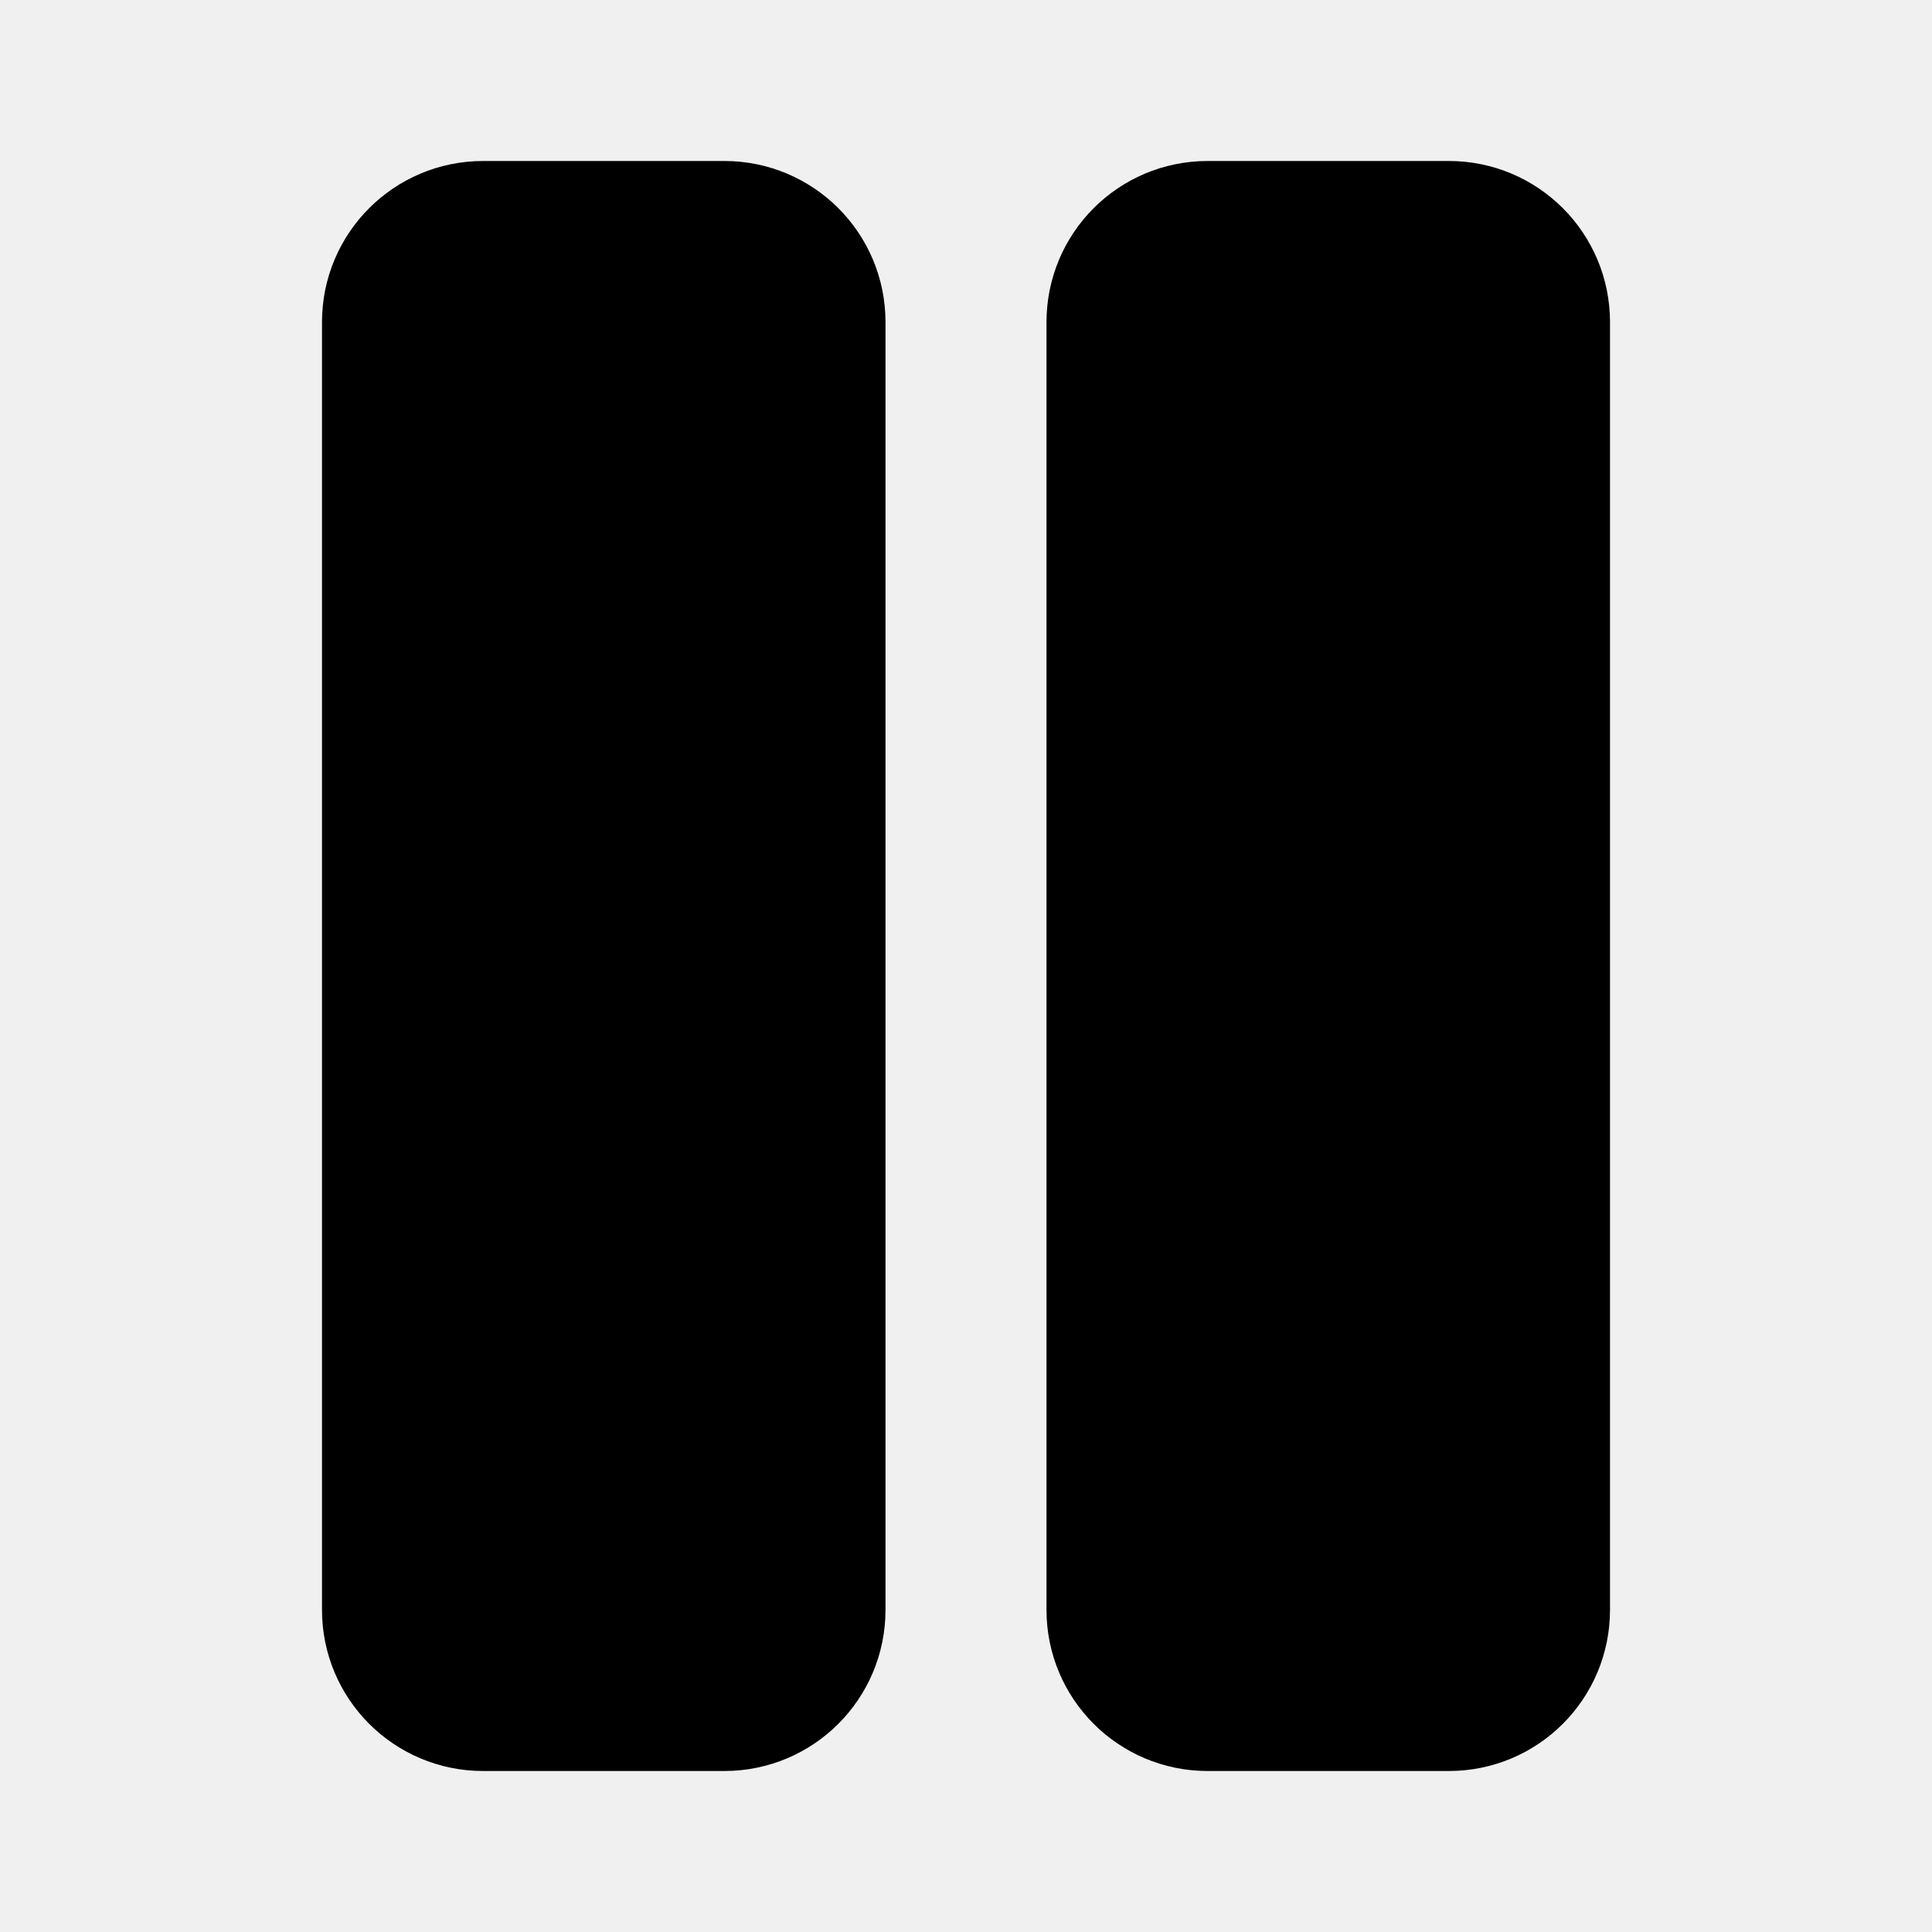
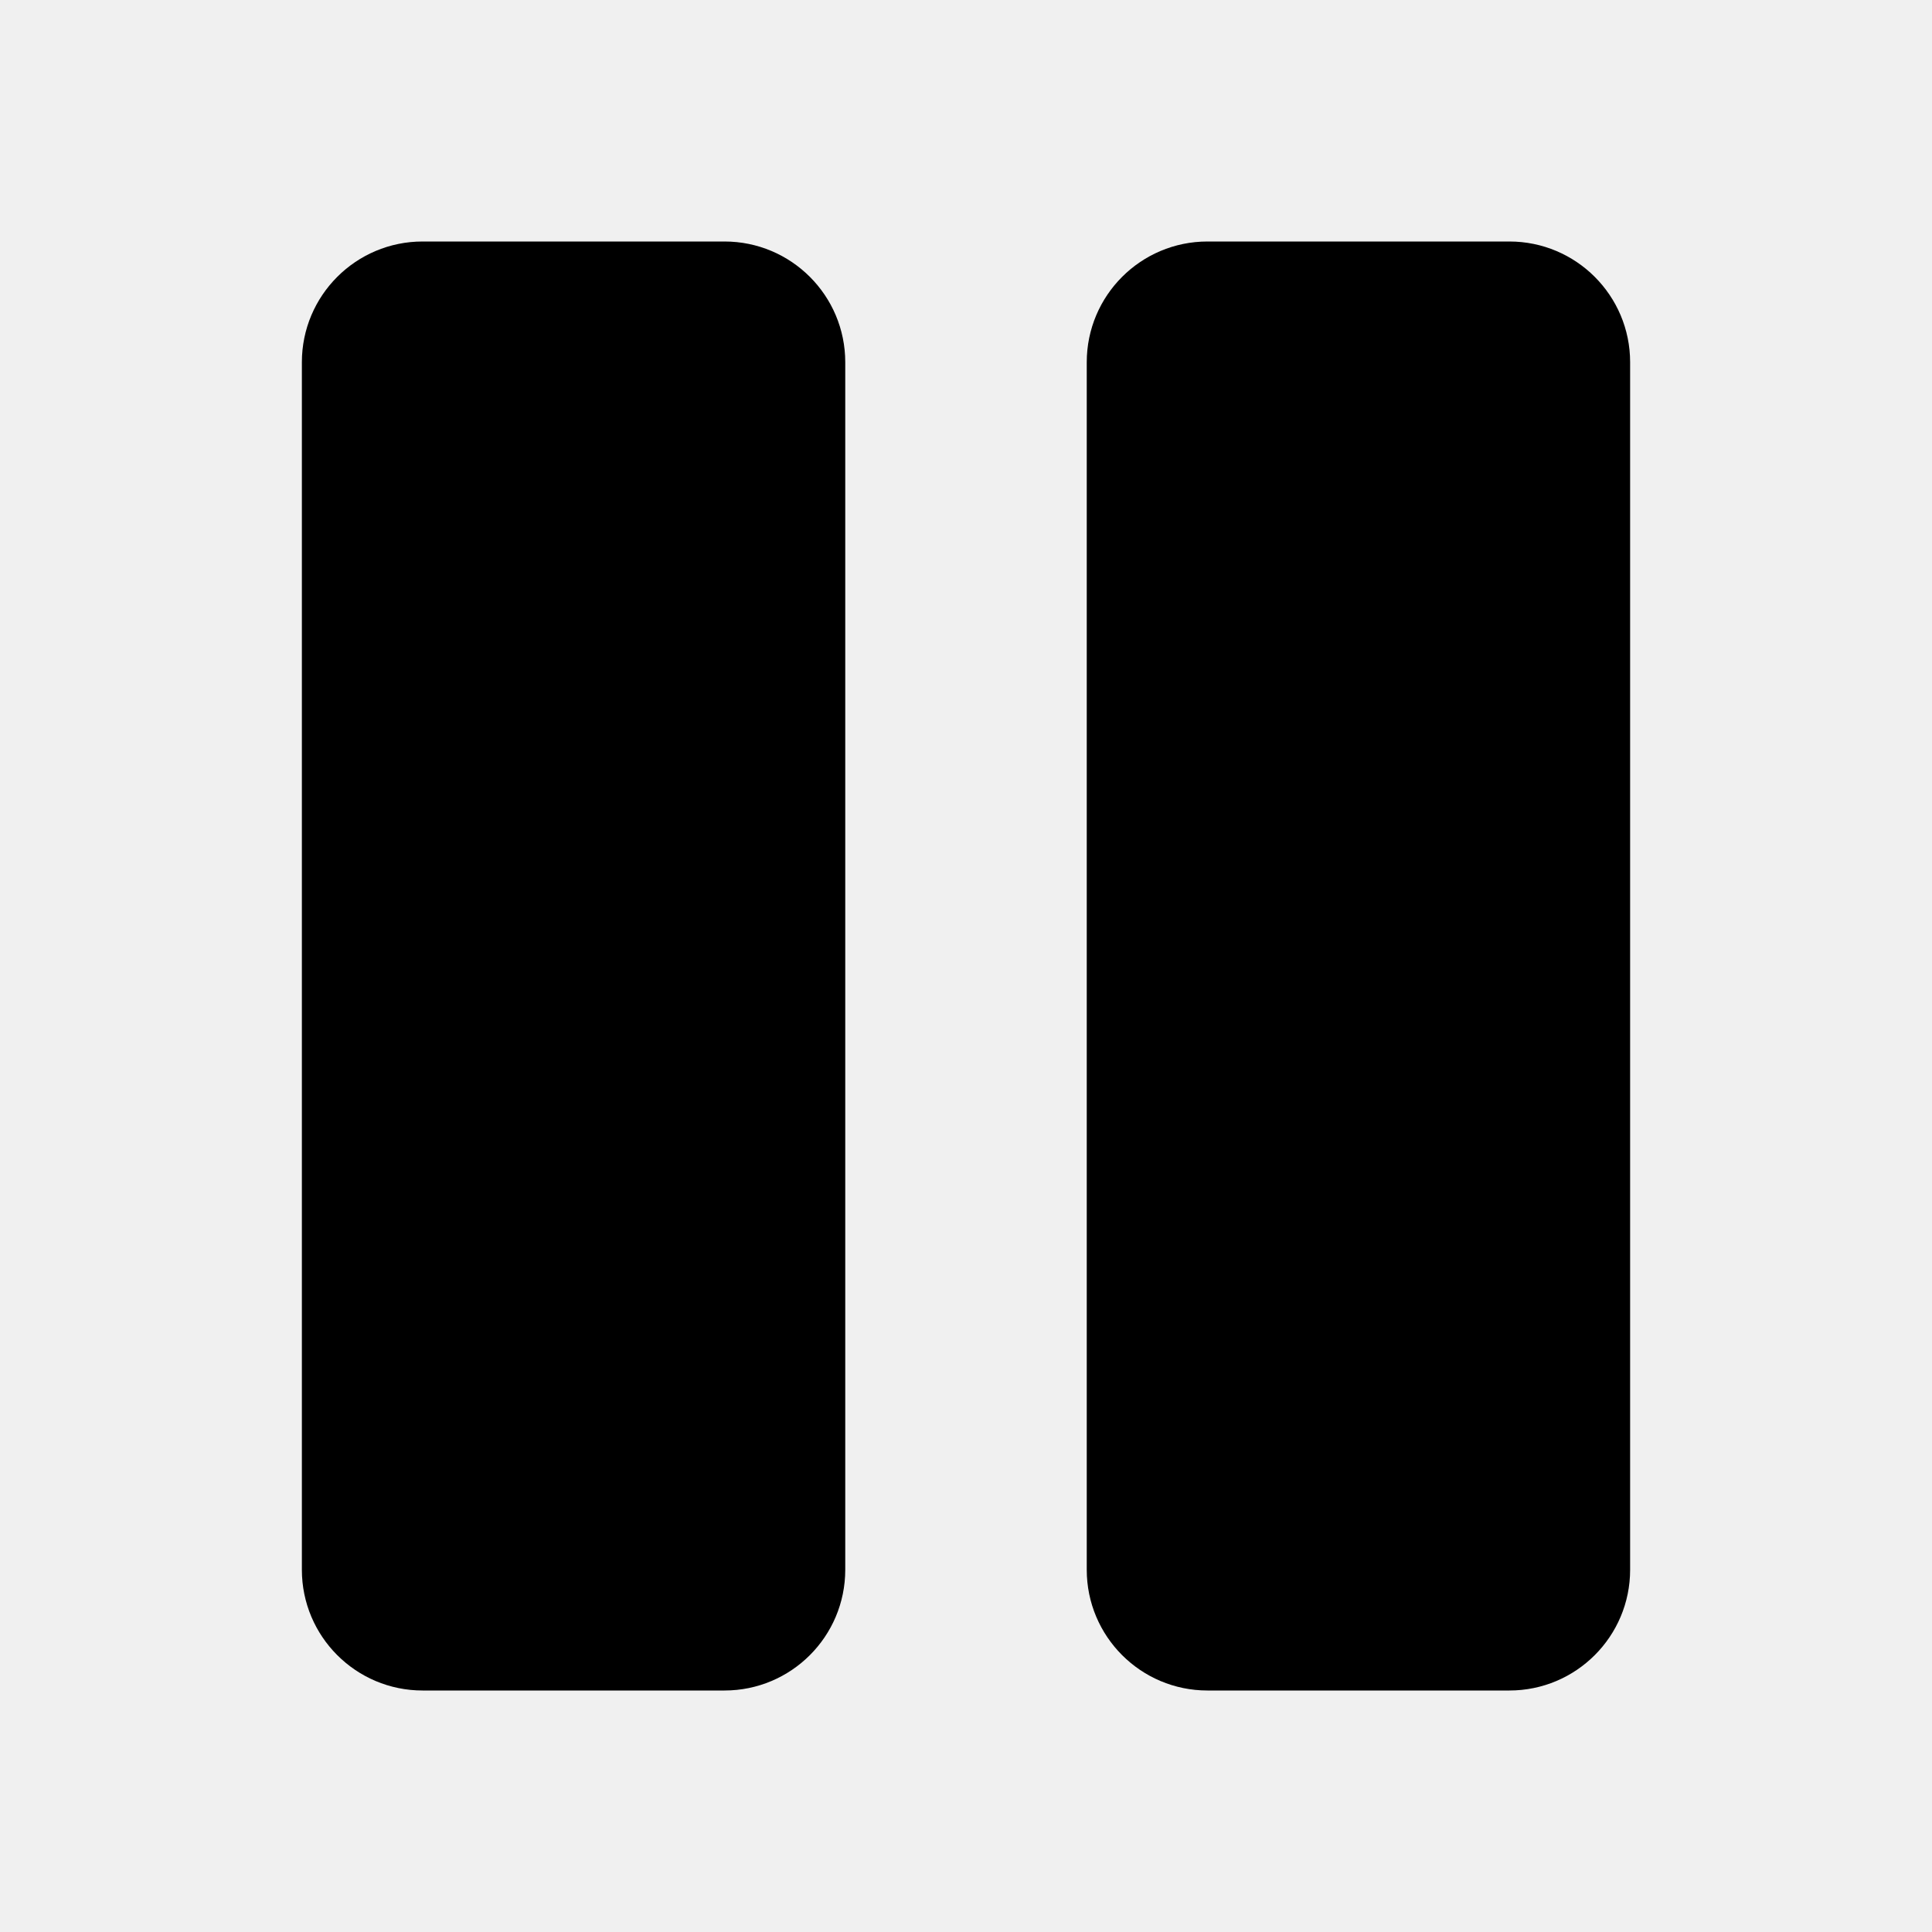
- <svg xmlns="http://www.w3.org/2000/svg" width="24" height="24" viewBox="0 0 24 24" fill="none">
-   <g clip-path="url(#clip0_1_18)">
-     <path d="M18 3H15C14.448 3 14 3.448 14 4V20C14 20.552 14.448 21 15 21H18C18.552 21 19 20.552 19 20V4C19 3.448 18.552 3 18 3Z" fill="black" stroke="black" stroke-width="2" stroke-linecap="round" stroke-linejoin="round" />
-     <path d="M9 3H6C5.448 3 5 3.448 5 4V20C5 20.552 5.448 21 6 21H9C9.552 21 10 20.552 10 20V4C10 3.448 9.552 3 9 3Z" fill="black" stroke="black" stroke-width="2" stroke-linecap="round" stroke-linejoin="round" />
-   </g>
-   <defs>
-     <clipPath id="clip0_1_18">
-       <rect width="24" height="24" fill="white" />
-     </clipPath>
-   </defs>
+ <svg xmlns="http://www.w3.org/2000/svg" width="24" height="24" fill="#000000" viewBox="0 0 256 256">
+   <path d="M216,48V208a16,16,0,0,1-16,16H160a16,16,0,0,1-16-16V48a16,16,0,0,1,16-16h40A16,16,0,0,1,216,48ZM96,32H56A16,16,0,0,0,40,48V208a16,16,0,0,0,16,16H96a16,16,0,0,0,16-16V48A16,16,0,0,0,96,32Z" />
</svg>
